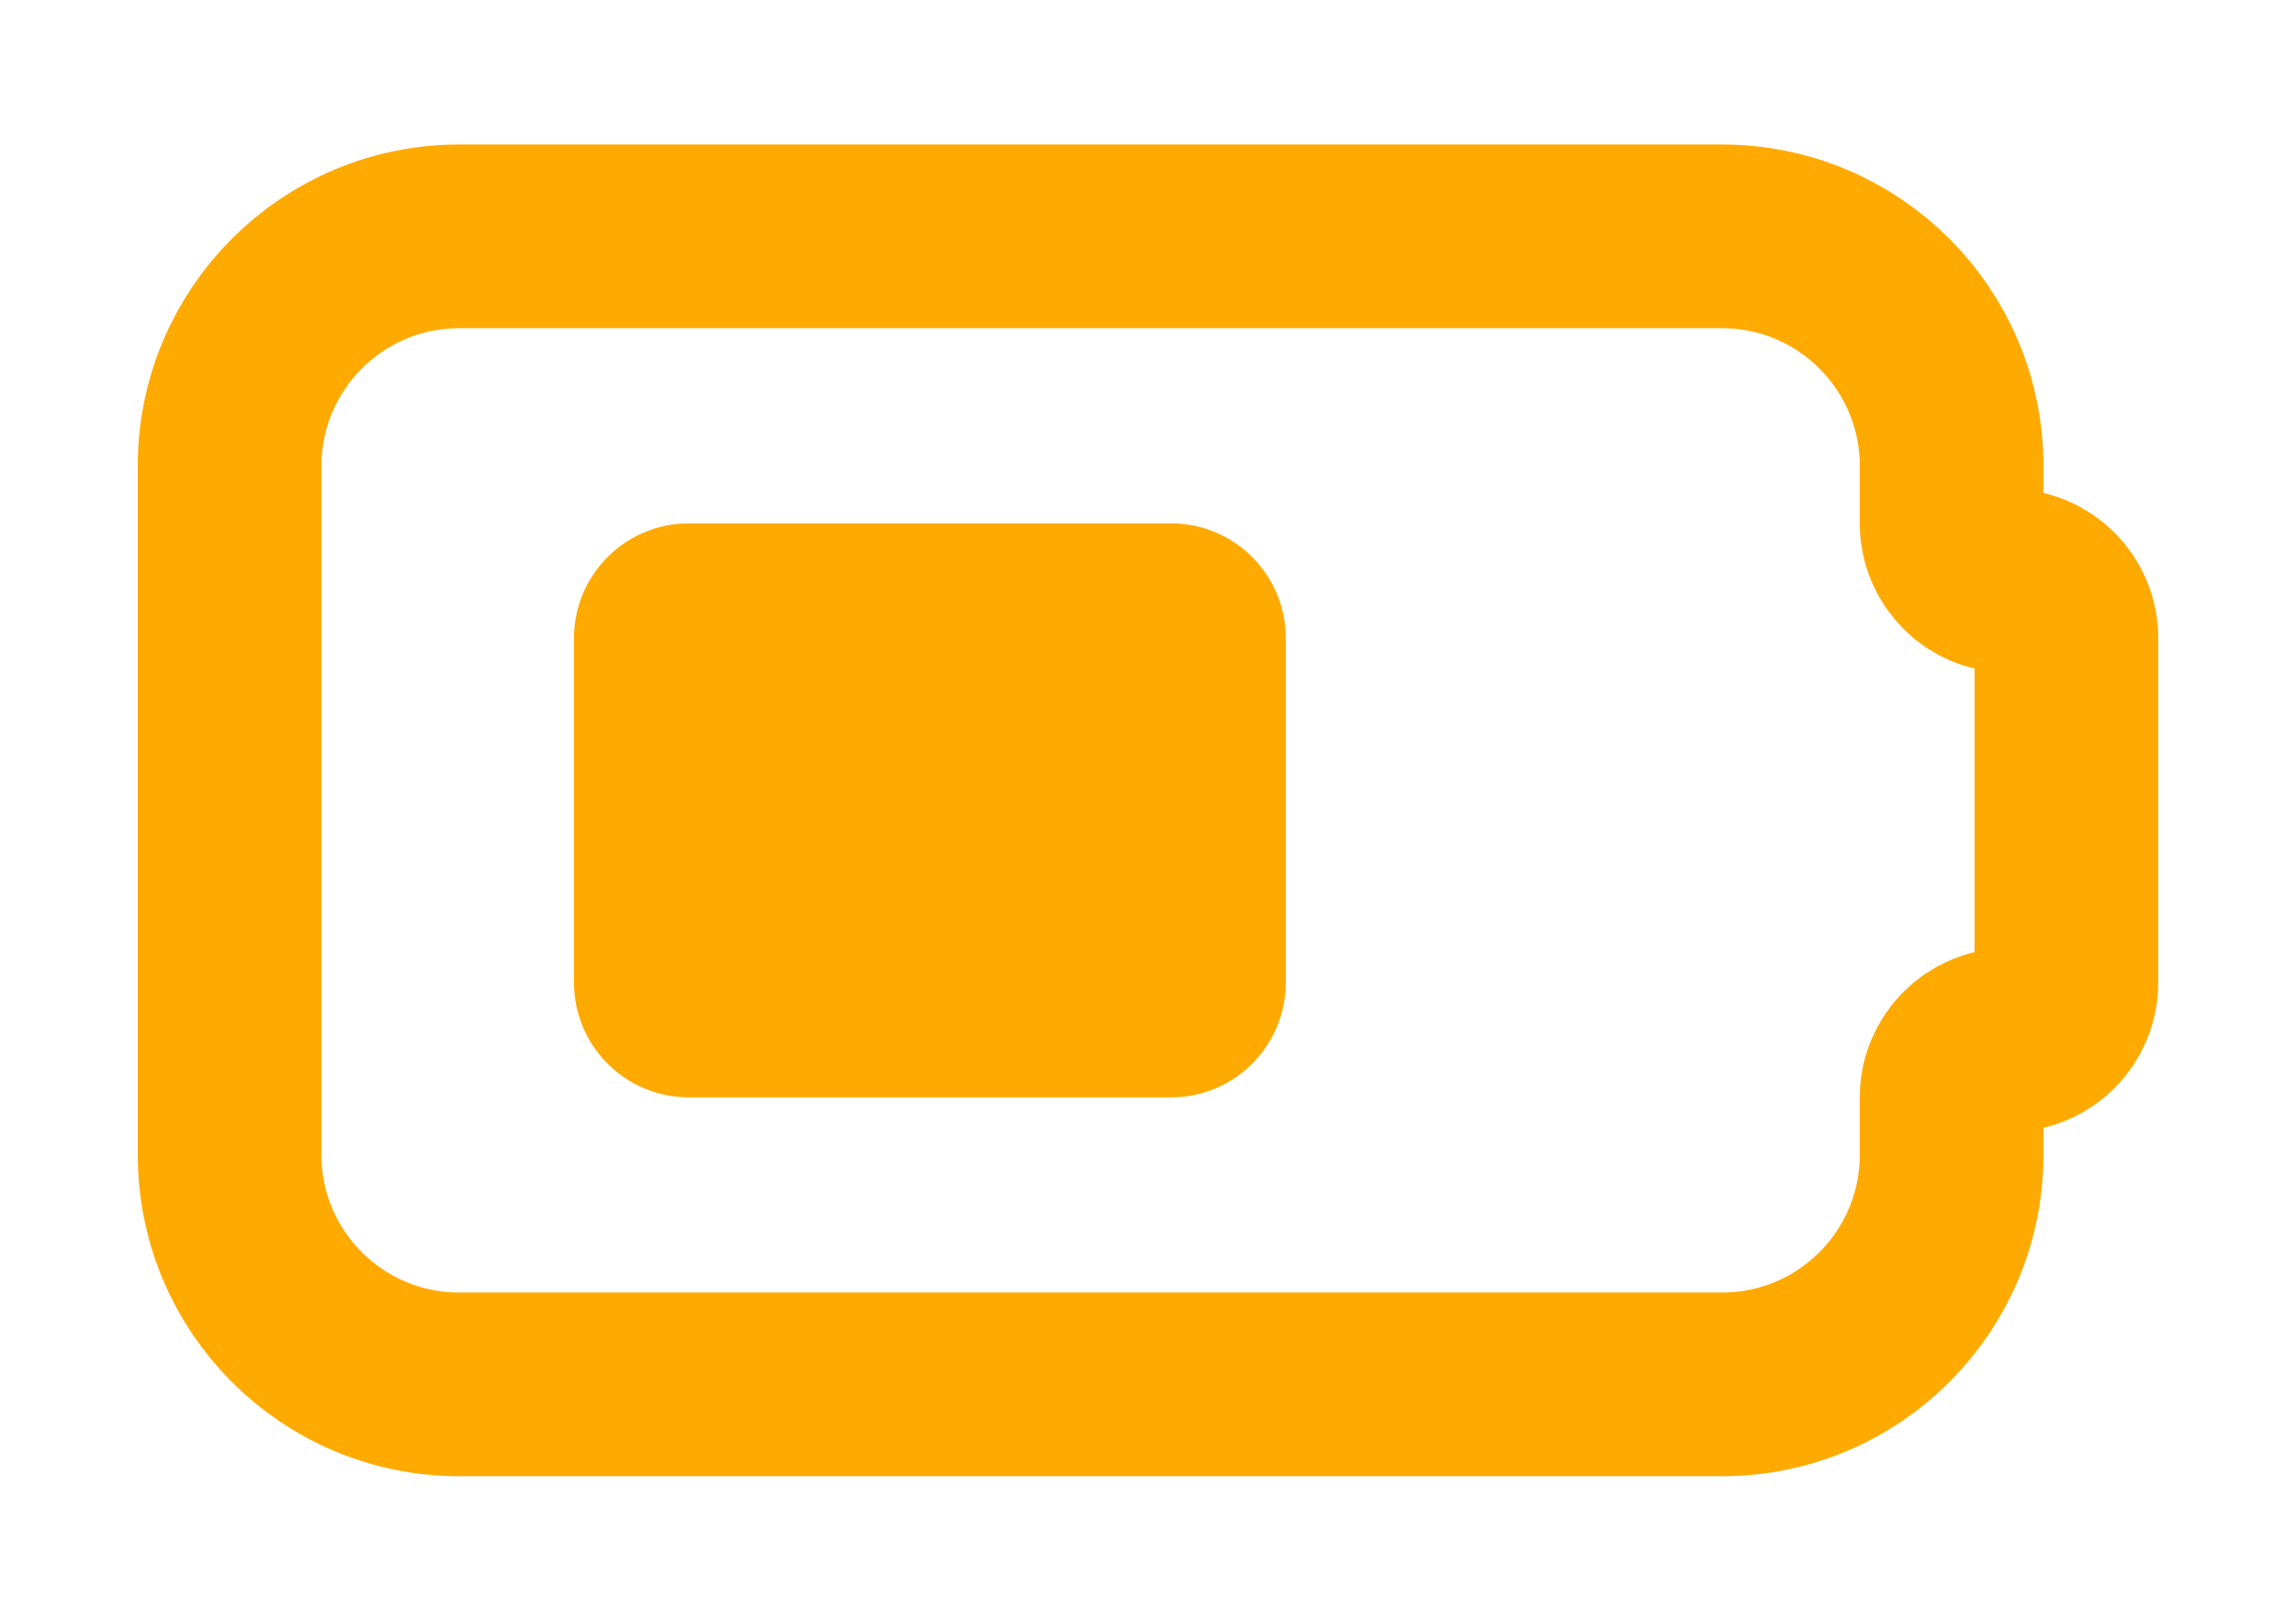
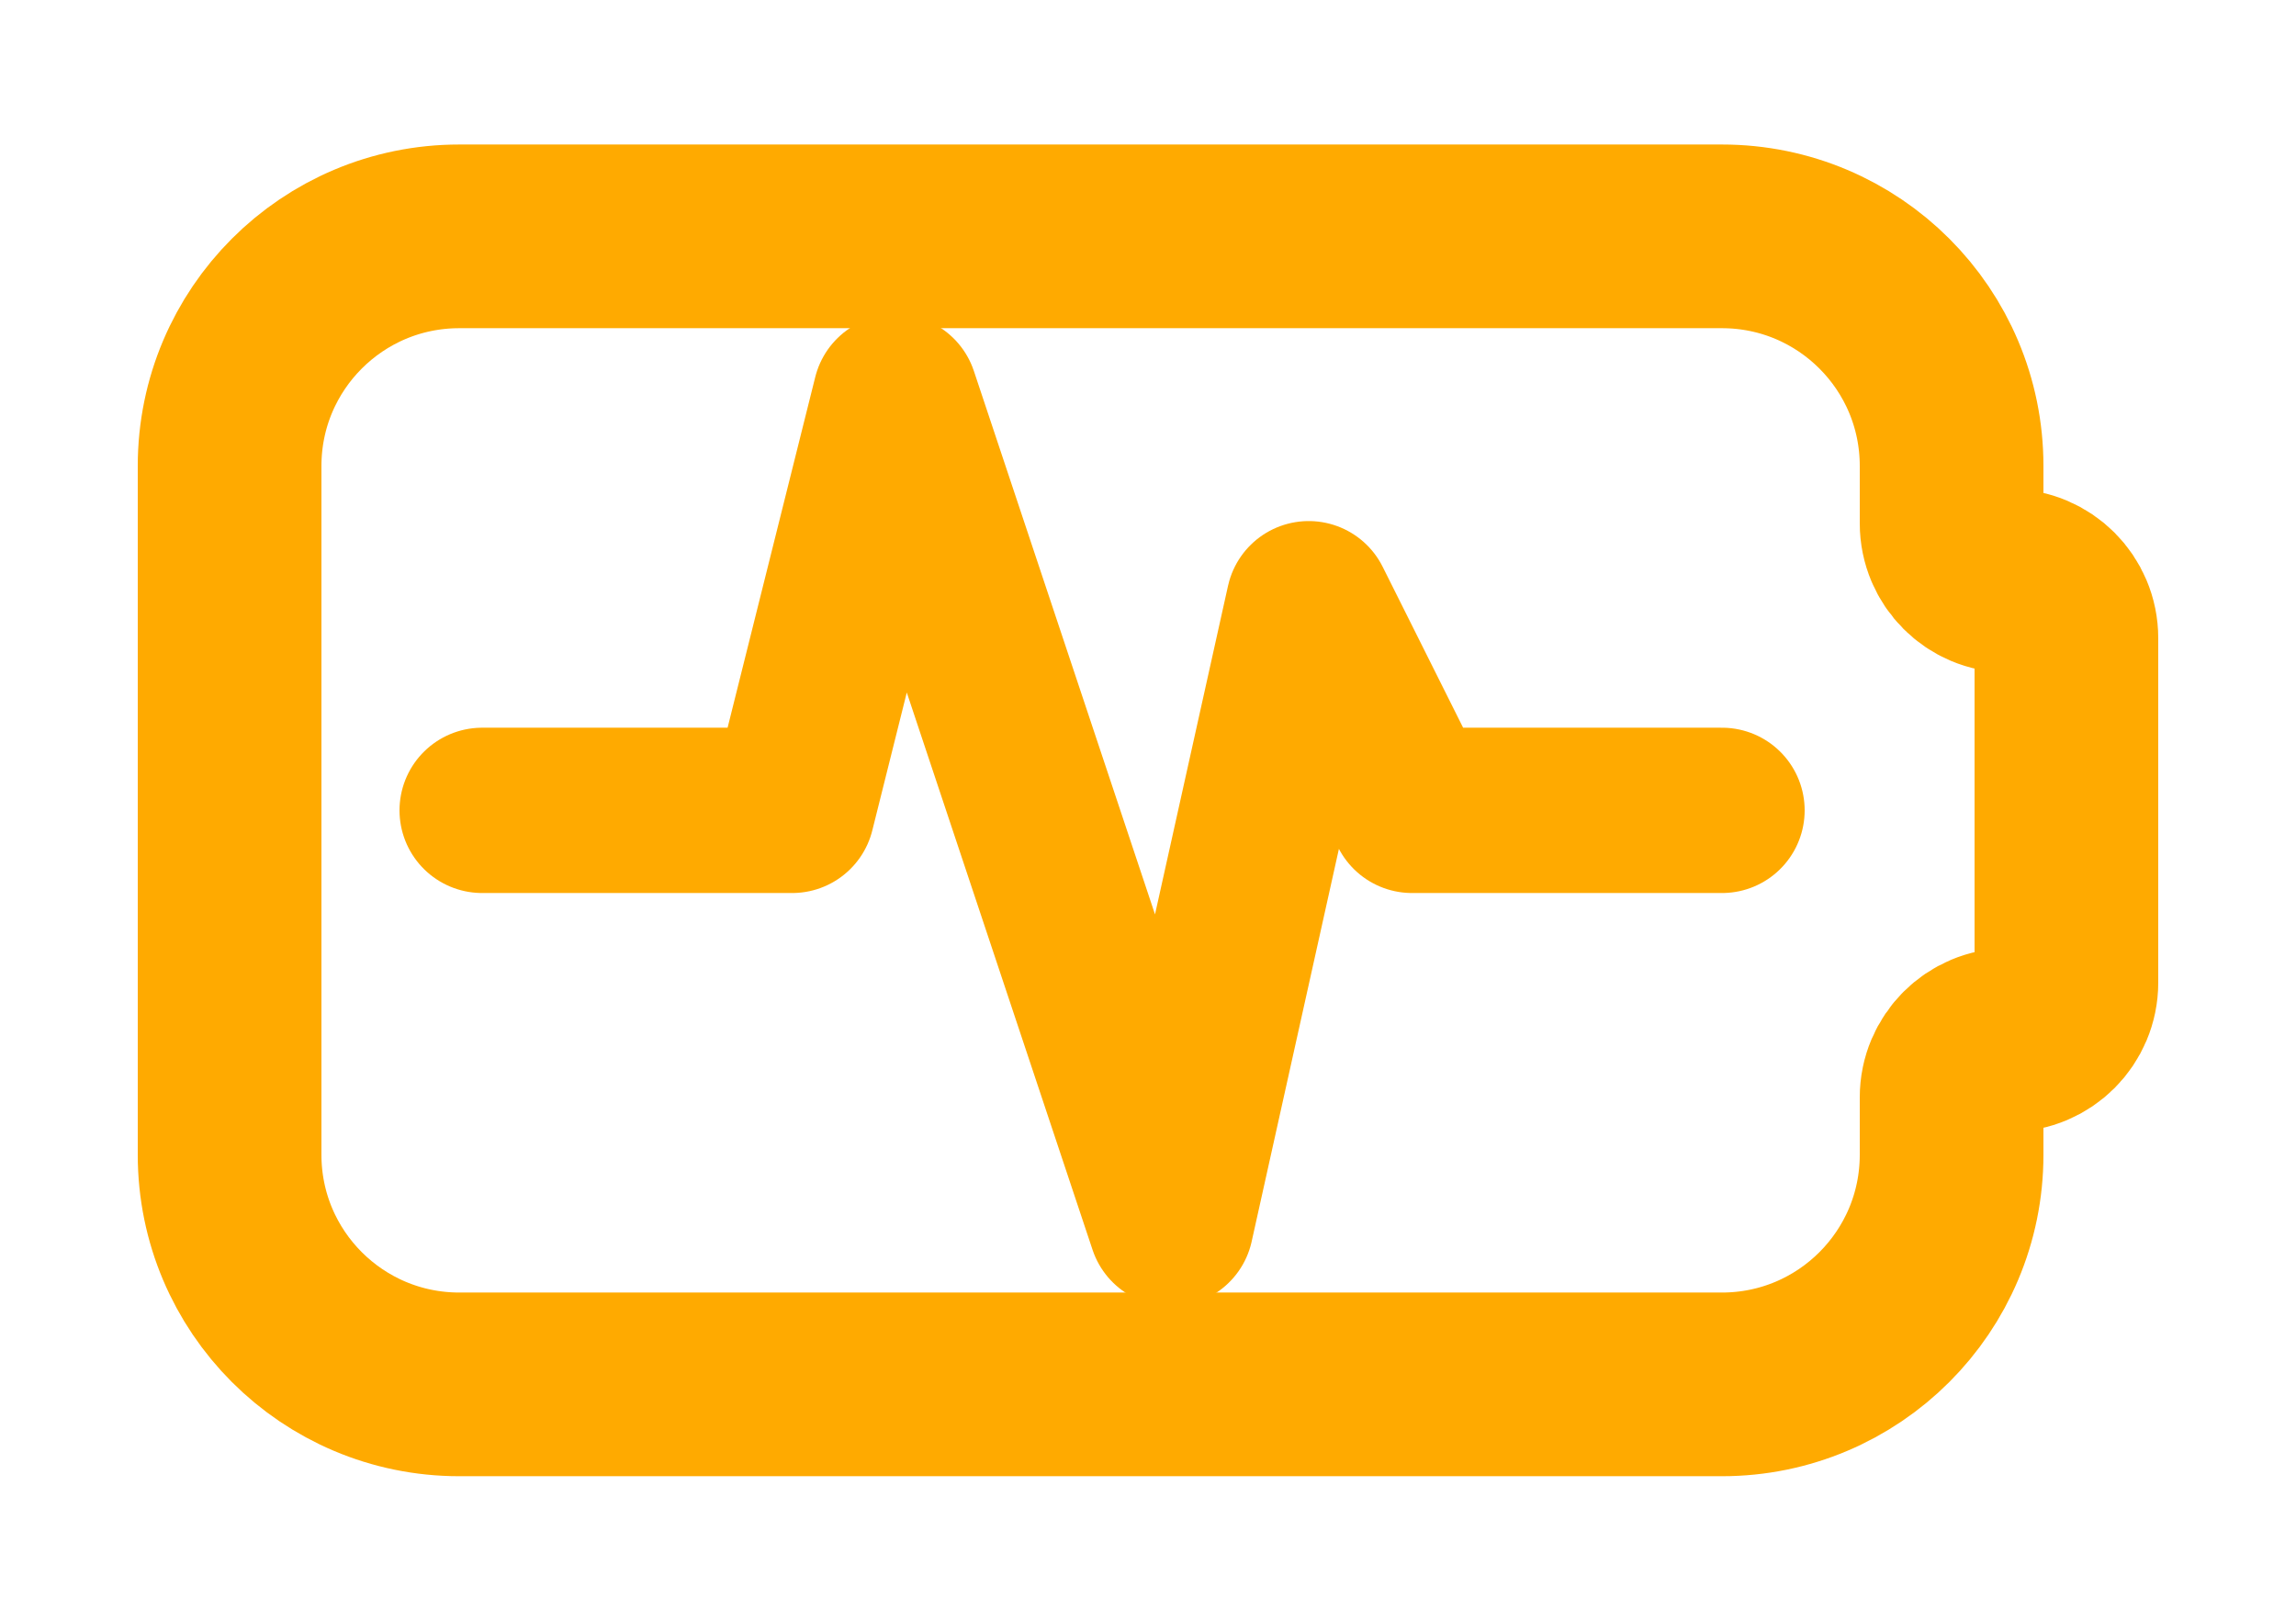
<svg xmlns="http://www.w3.org/2000/svg" width="68" height="48" viewBox="2 5 20 14">
  <path d="M6 7h11a2 2 0 0 1 2 2v.5a.5 .5 0 0 0 .5 .5a.5 .5 0 0 1 .5 .5v3a.5 .5 0 0 1 -.5 .5a.5 .5 0 0 0 -.5 .5v.5a2 2 0 0 1 -2 2h-11a2 2 0 0 1 -2 -2v-6a2 2 0 0 1 2 -2" fill="none" stroke="#FFAA00" stroke-width="1.6" />
-   <rect x="7" y="9.5" width="6.2" height="5" rx="1" fill="#FFAA00" />
+   <path d="M3 12h4.5l1.5 -6l4 12l2 -9l1.5 3h4.5" transform="translate(4.4 4.8) scale(.6)" fill="none" stroke="#FFAA00" stroke-width="2.4" stroke-linecap="round" stroke-linejoin="round" />
</svg>
